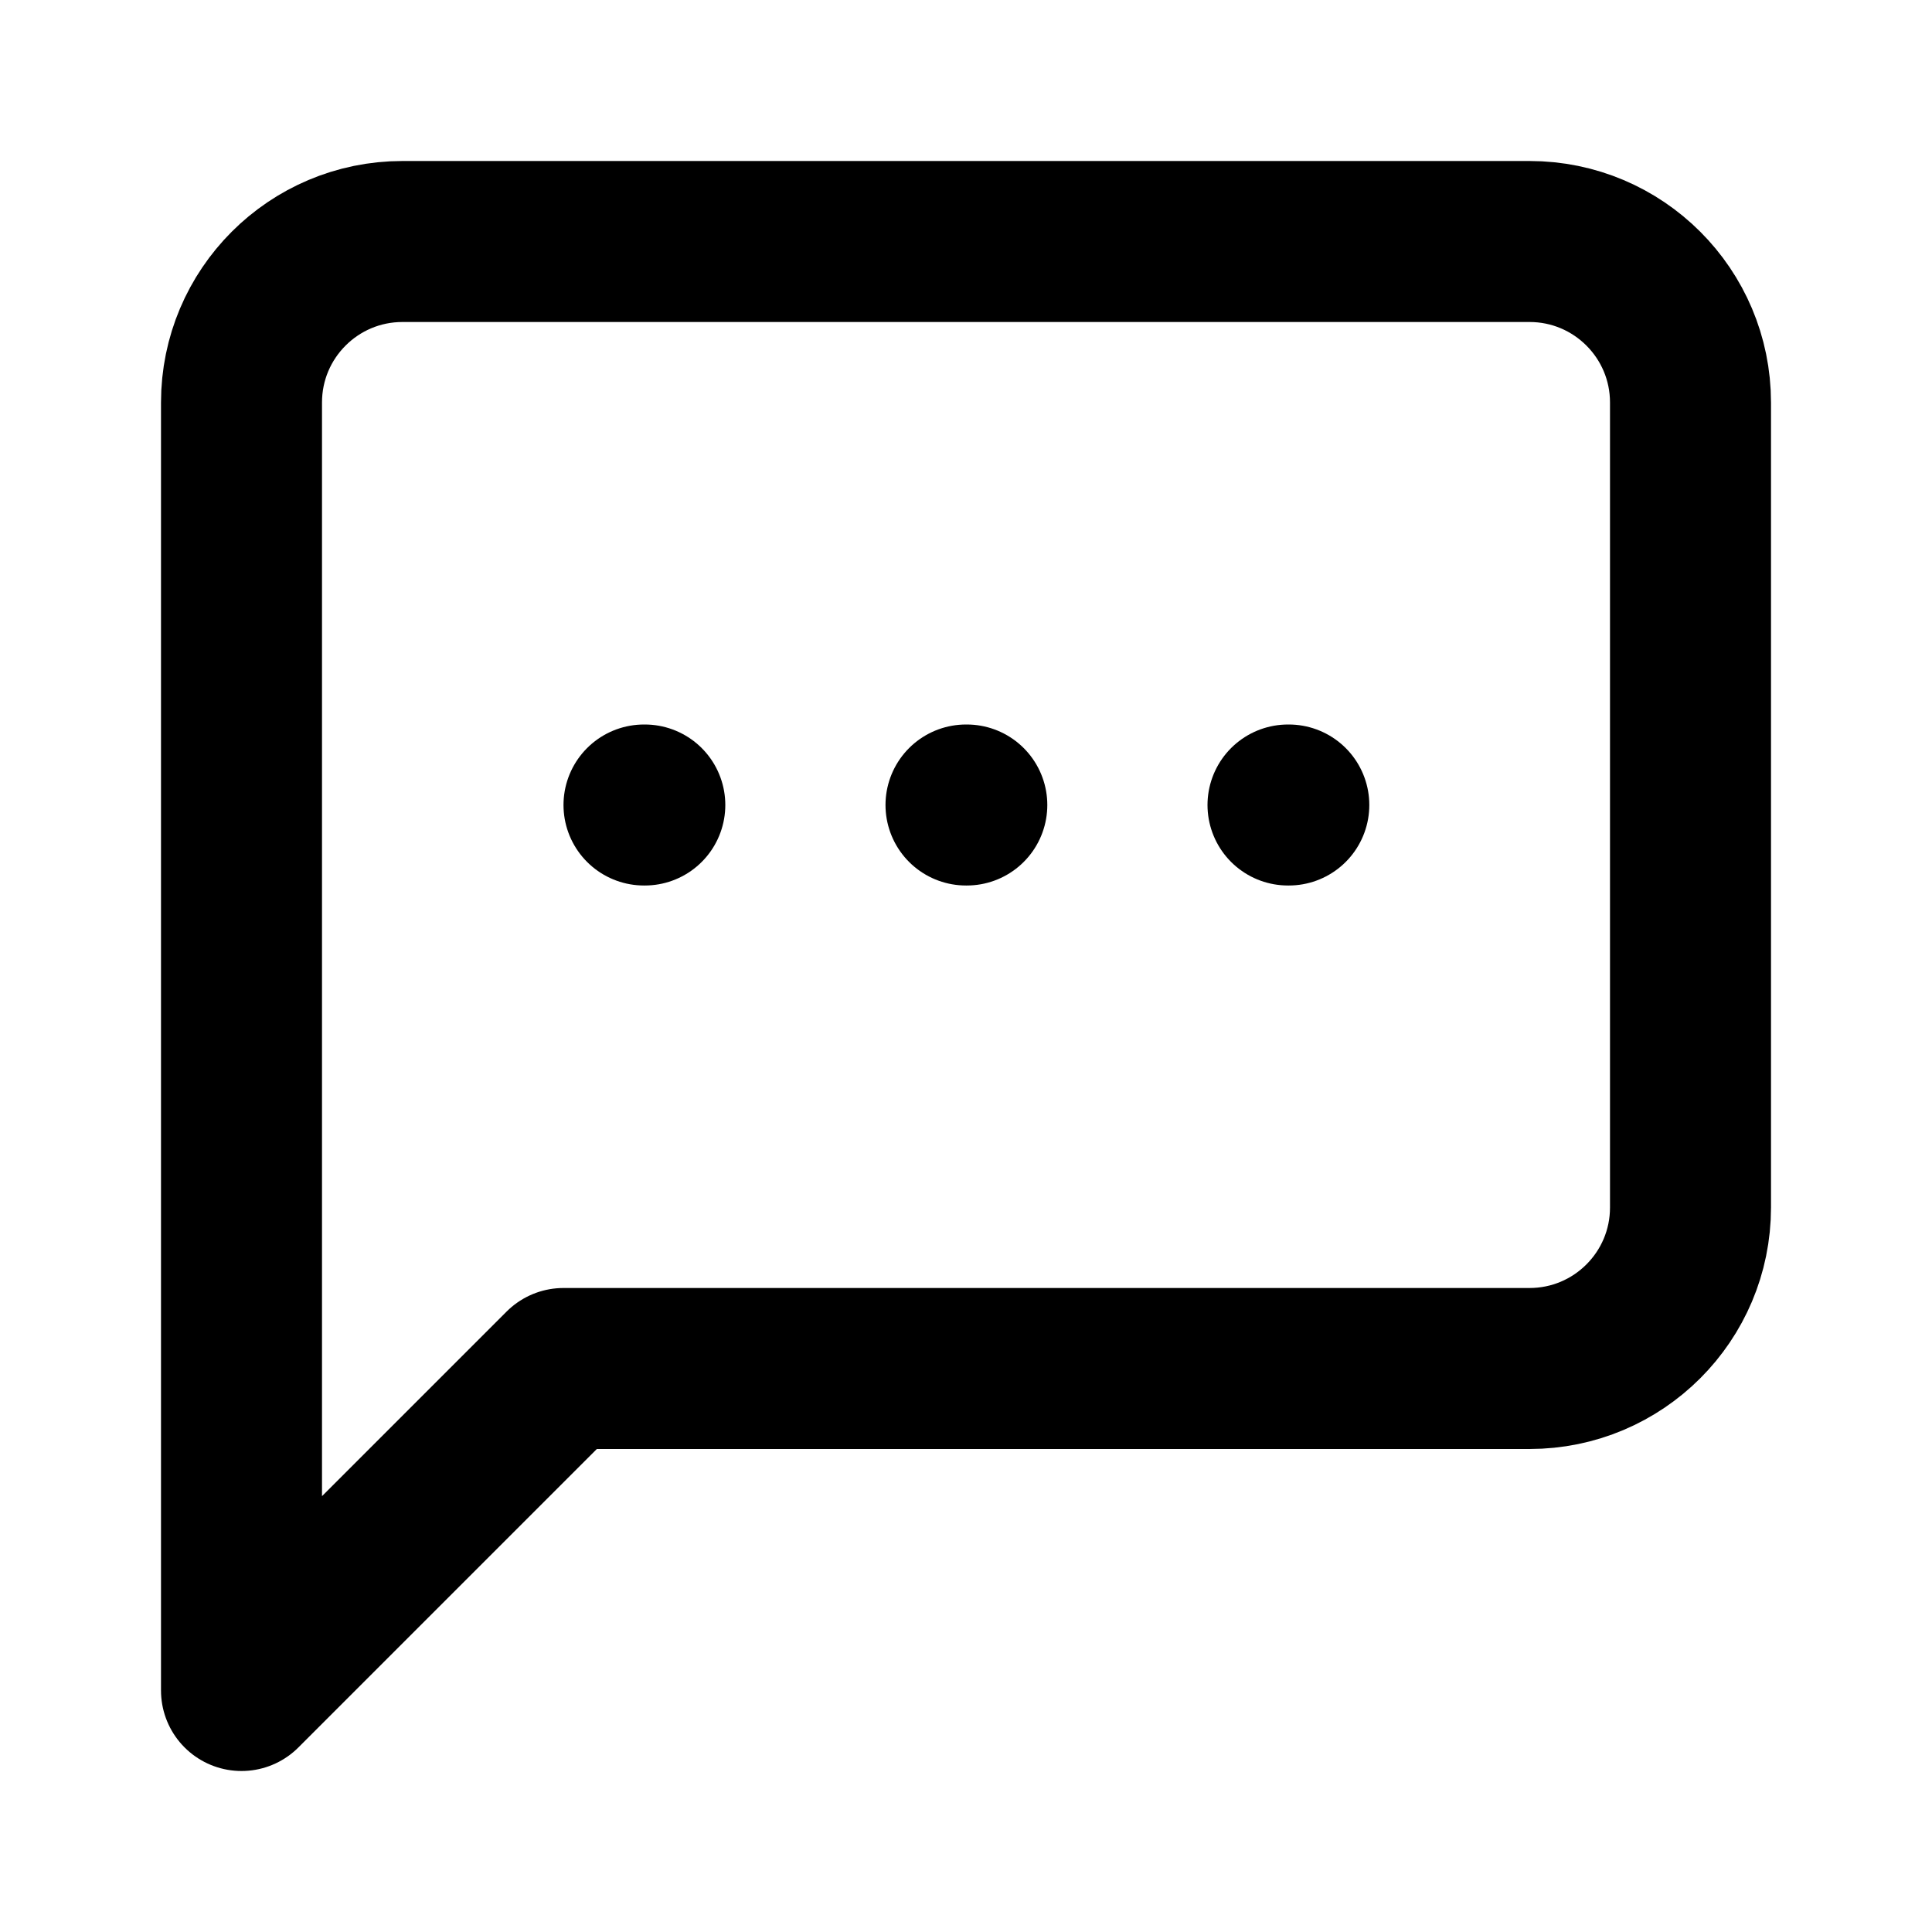
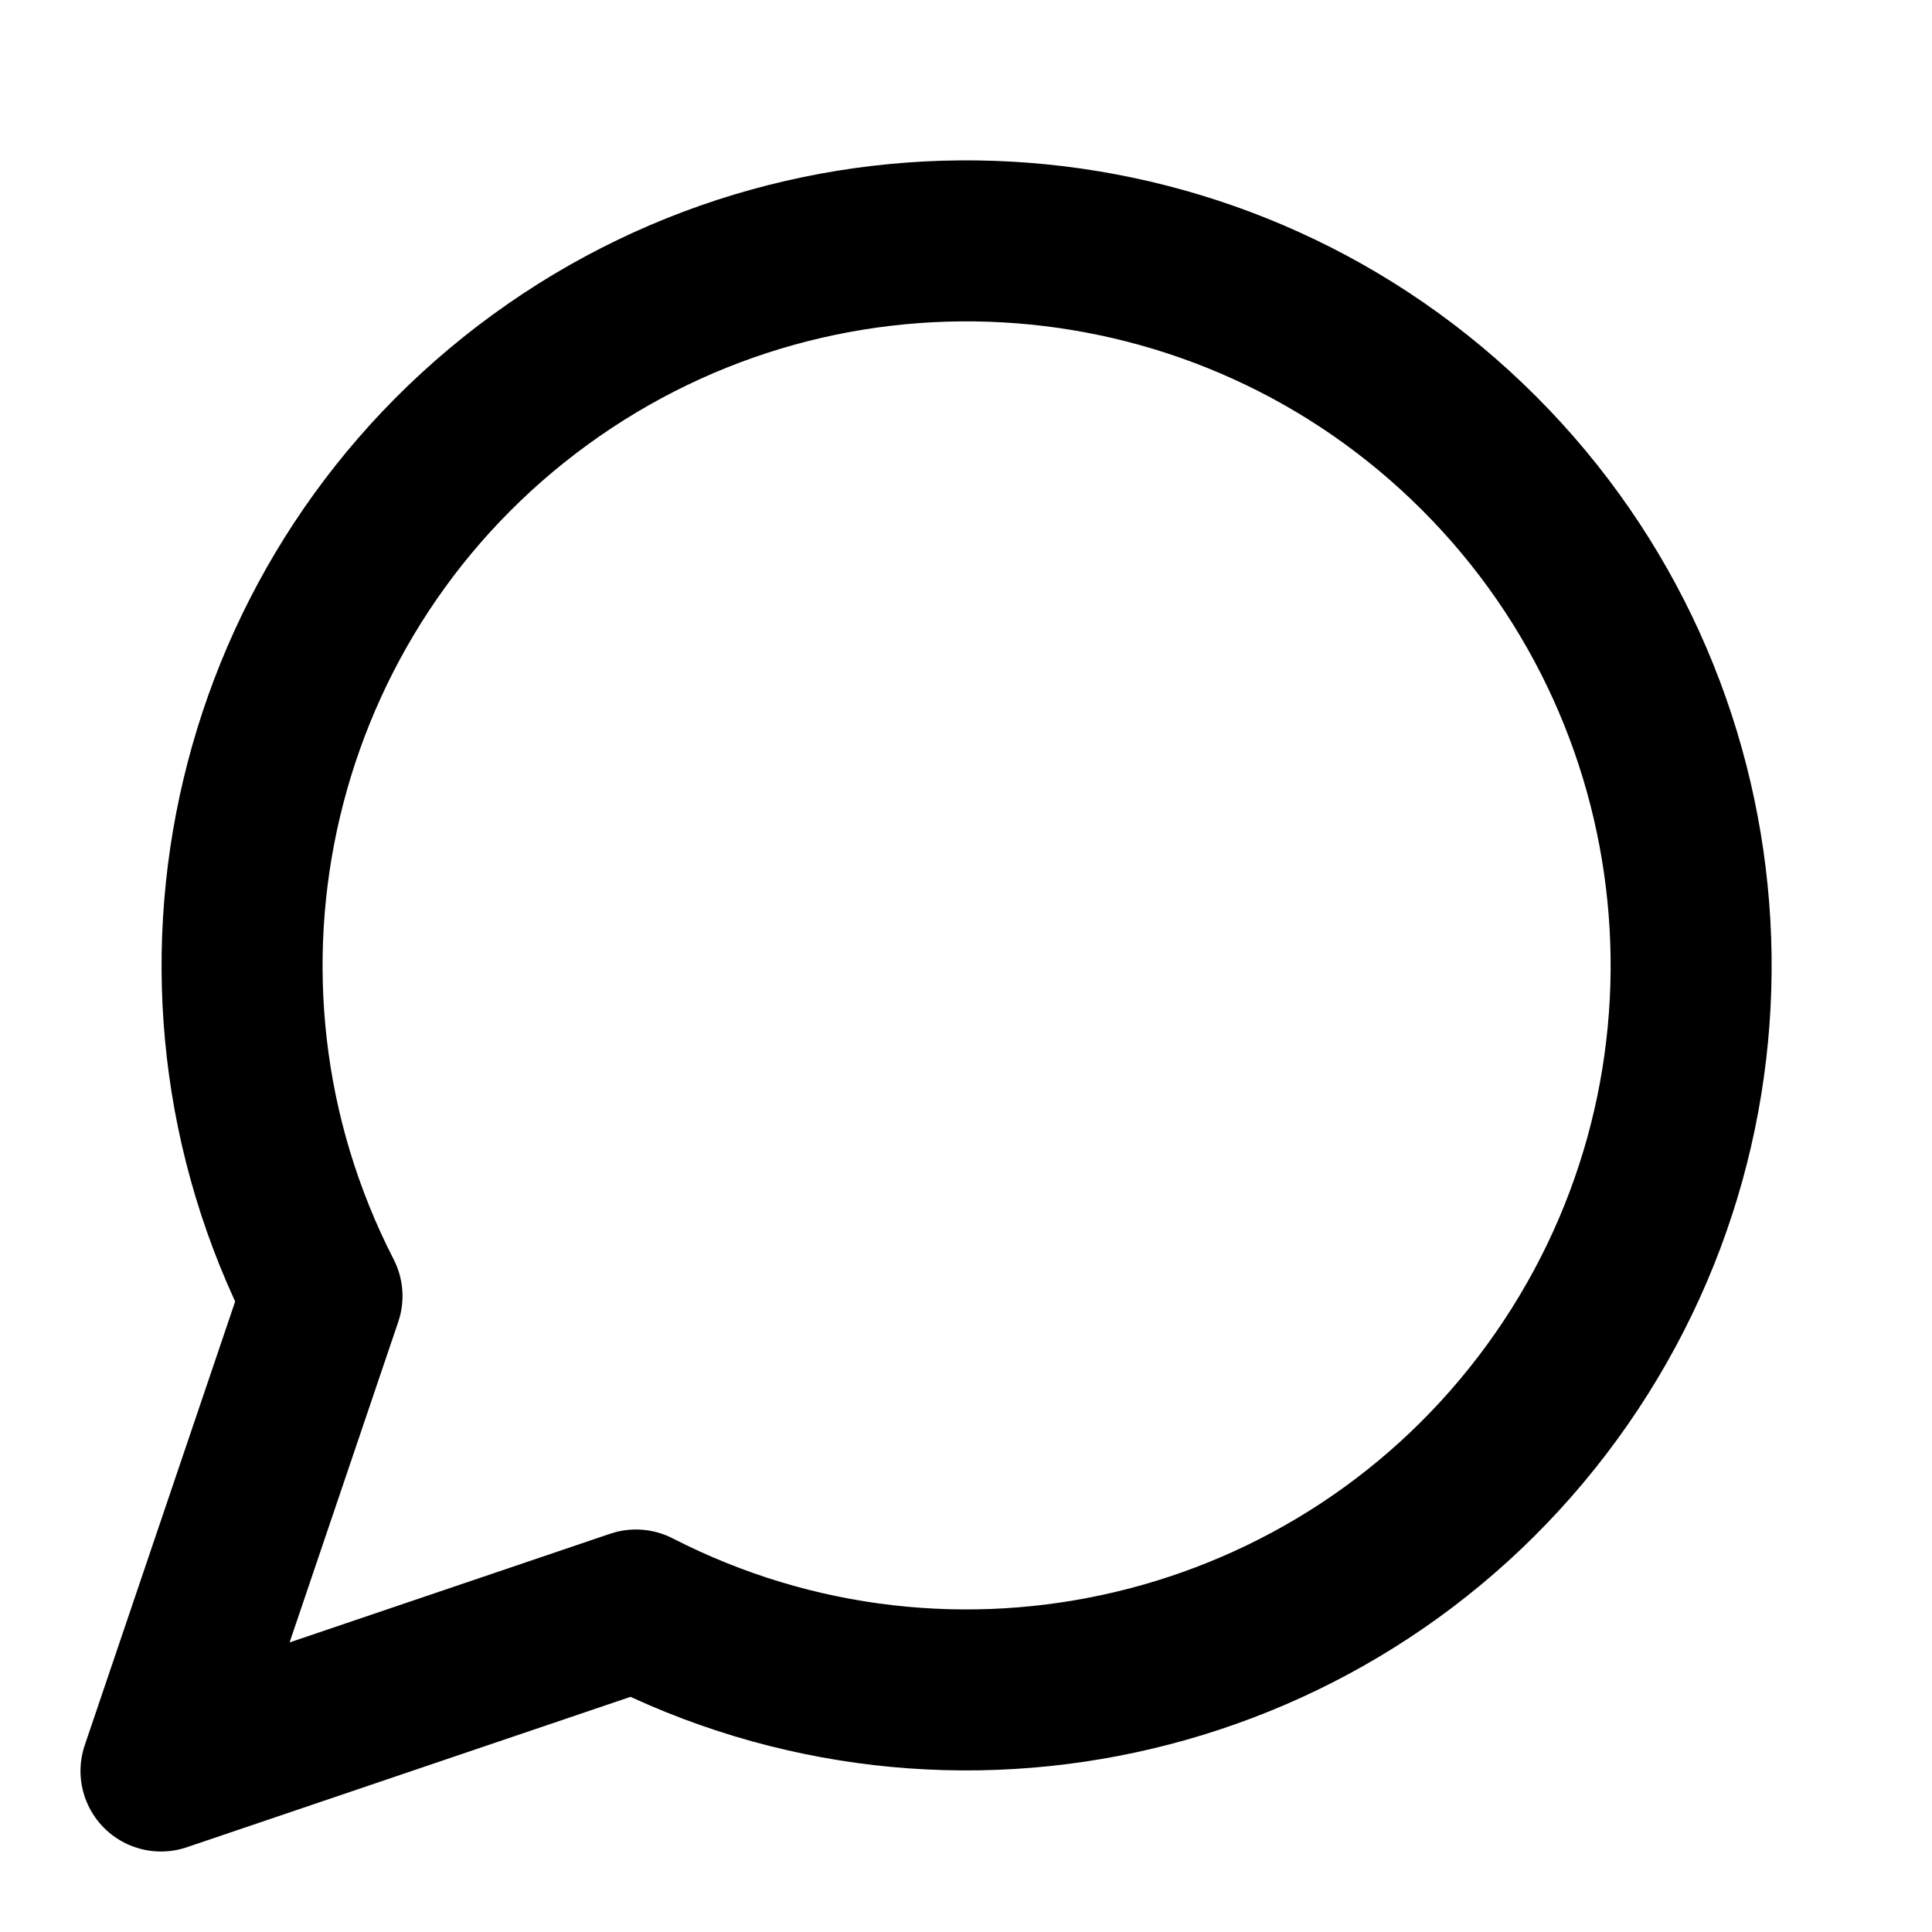
<svg xmlns="http://www.w3.org/2000/svg" width="48" height="48" viewBox="0 0 24 24" fill="none" stroke="currentColor" stroke-width="2" stroke-linecap="round" stroke-linejoin="round">
-   <path d="M21 15a2 2 0 0 1-2 2H7l-4 4V5a2 2 0 0 1 2-2h14a2 2 0 0 1 2 2z" />
-   <path d="M8 10h.01" />
-   <path d="M12 10h.01" />
-   <path d="M16 10h.01" />
+   <path d="M7.9 20A9 9 0 1 0 4 16.1L2 22Z" />
</svg>
